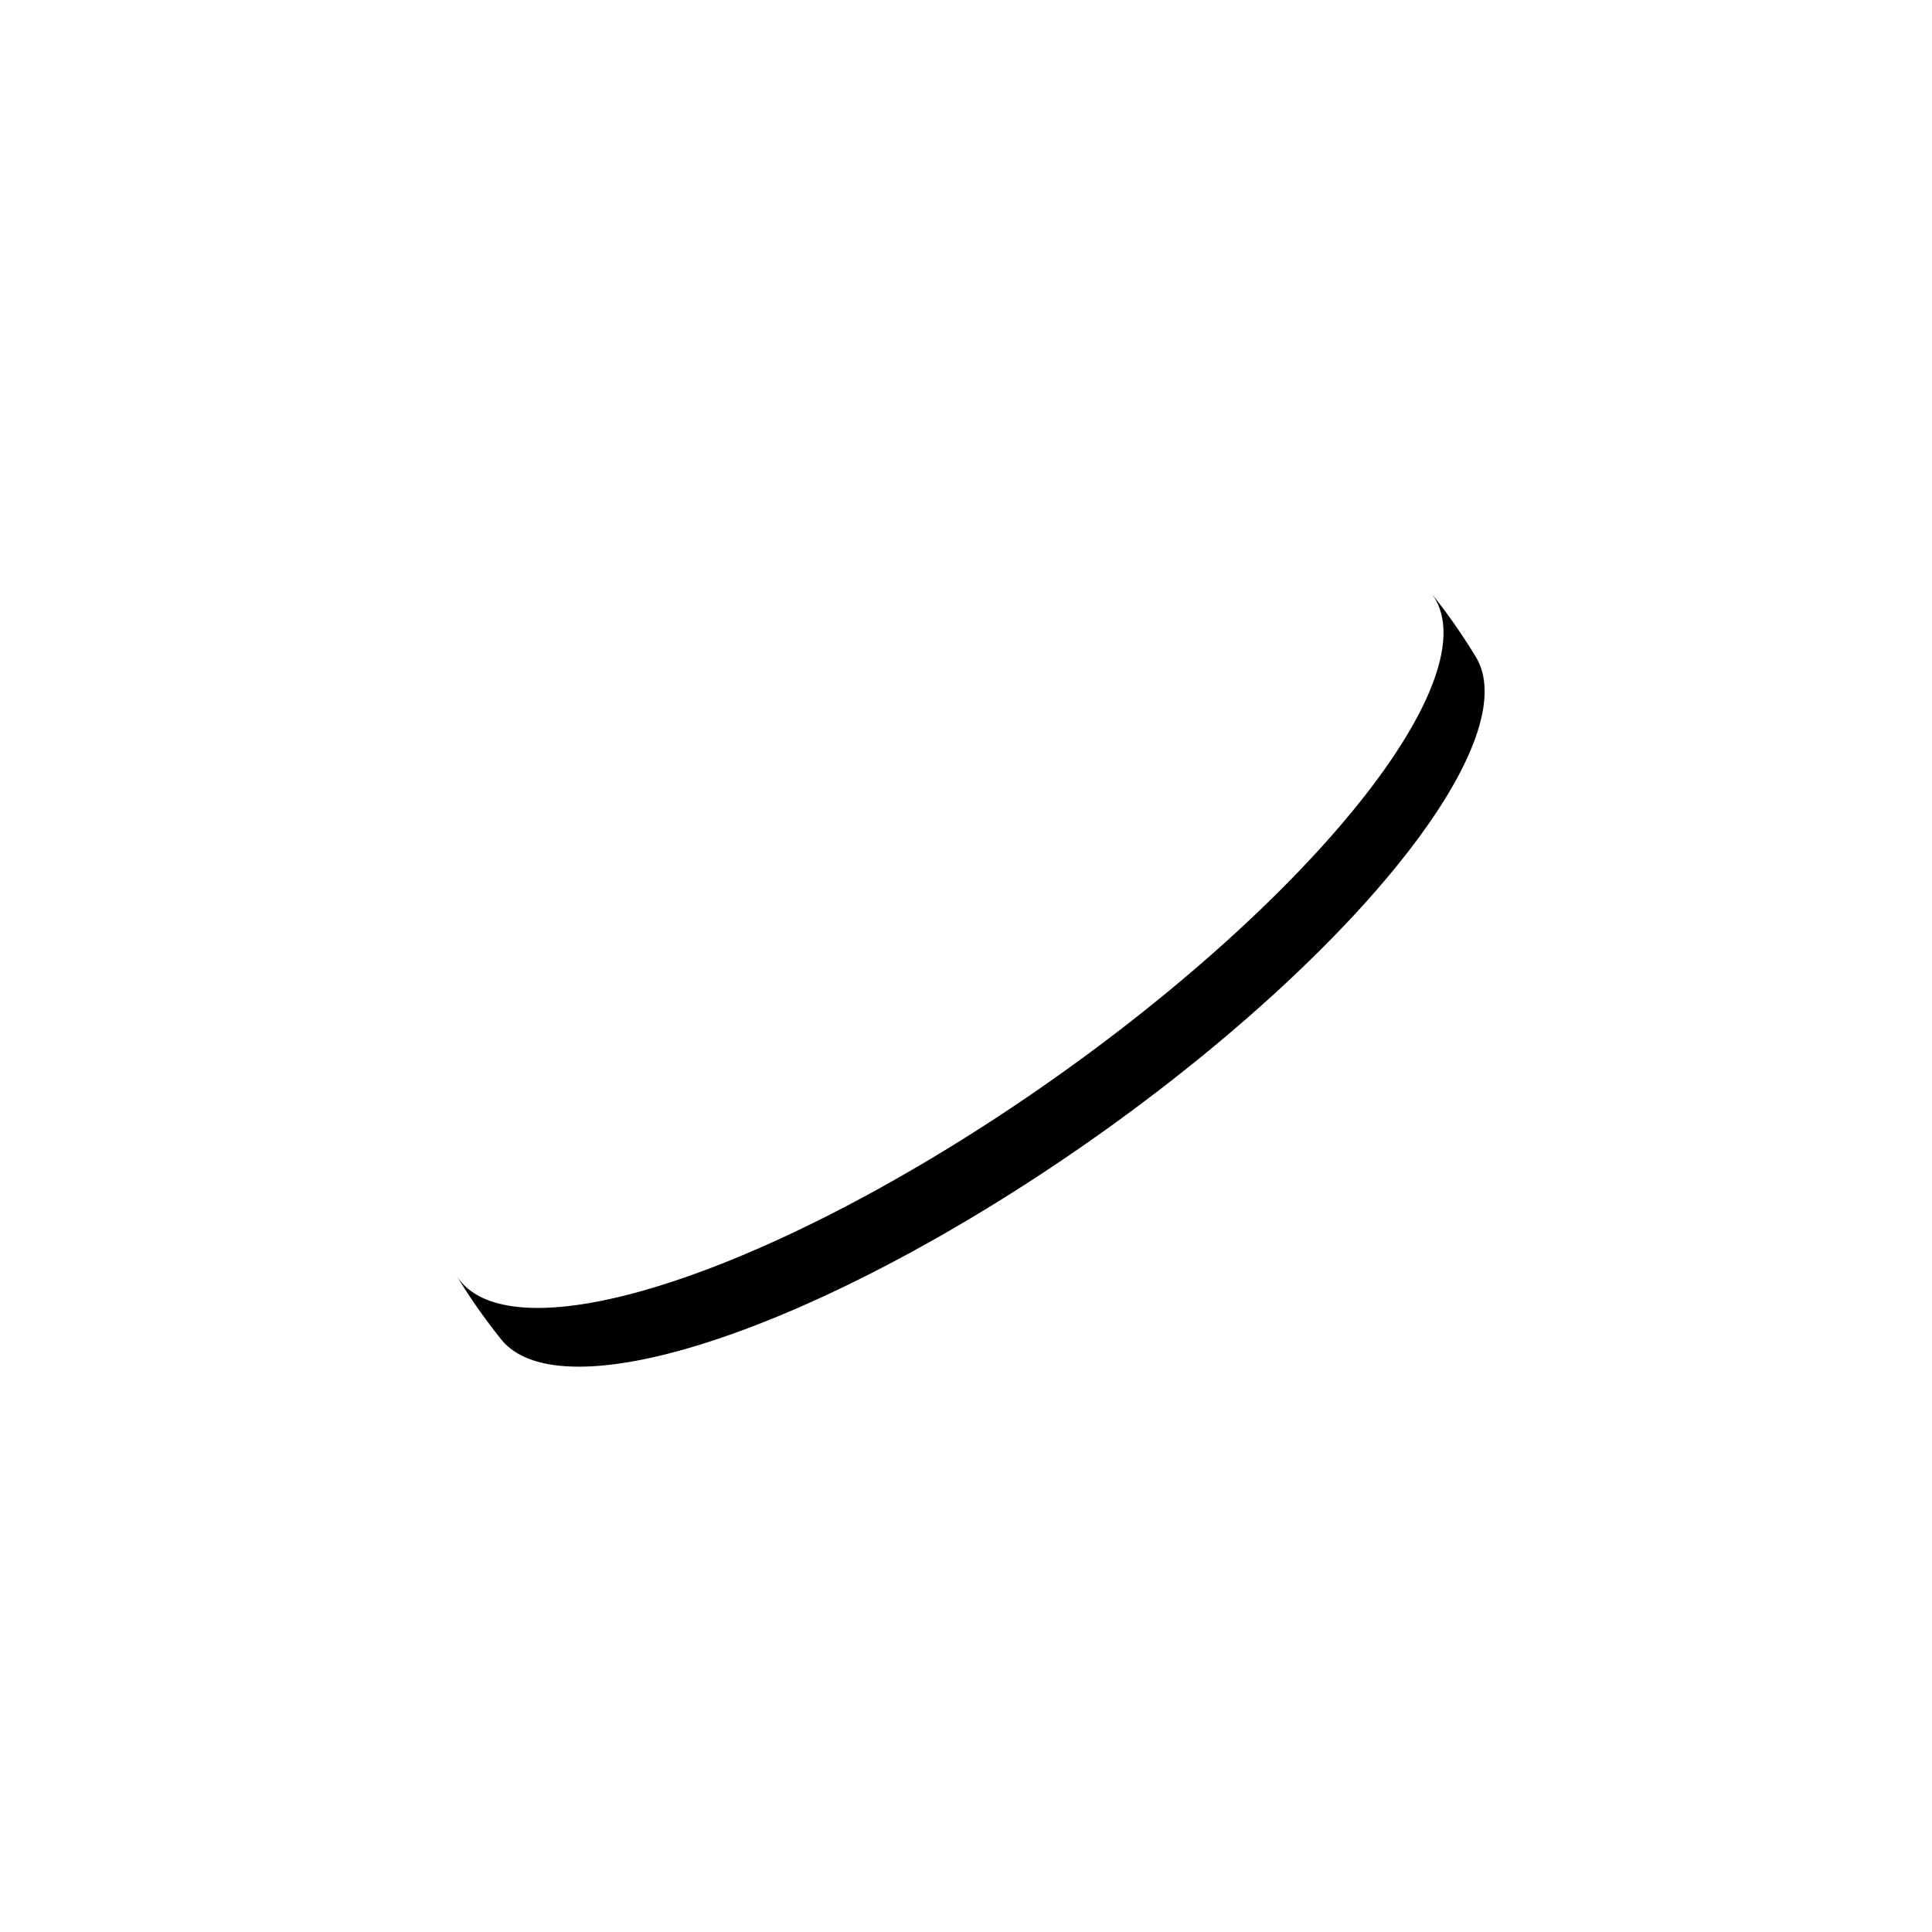
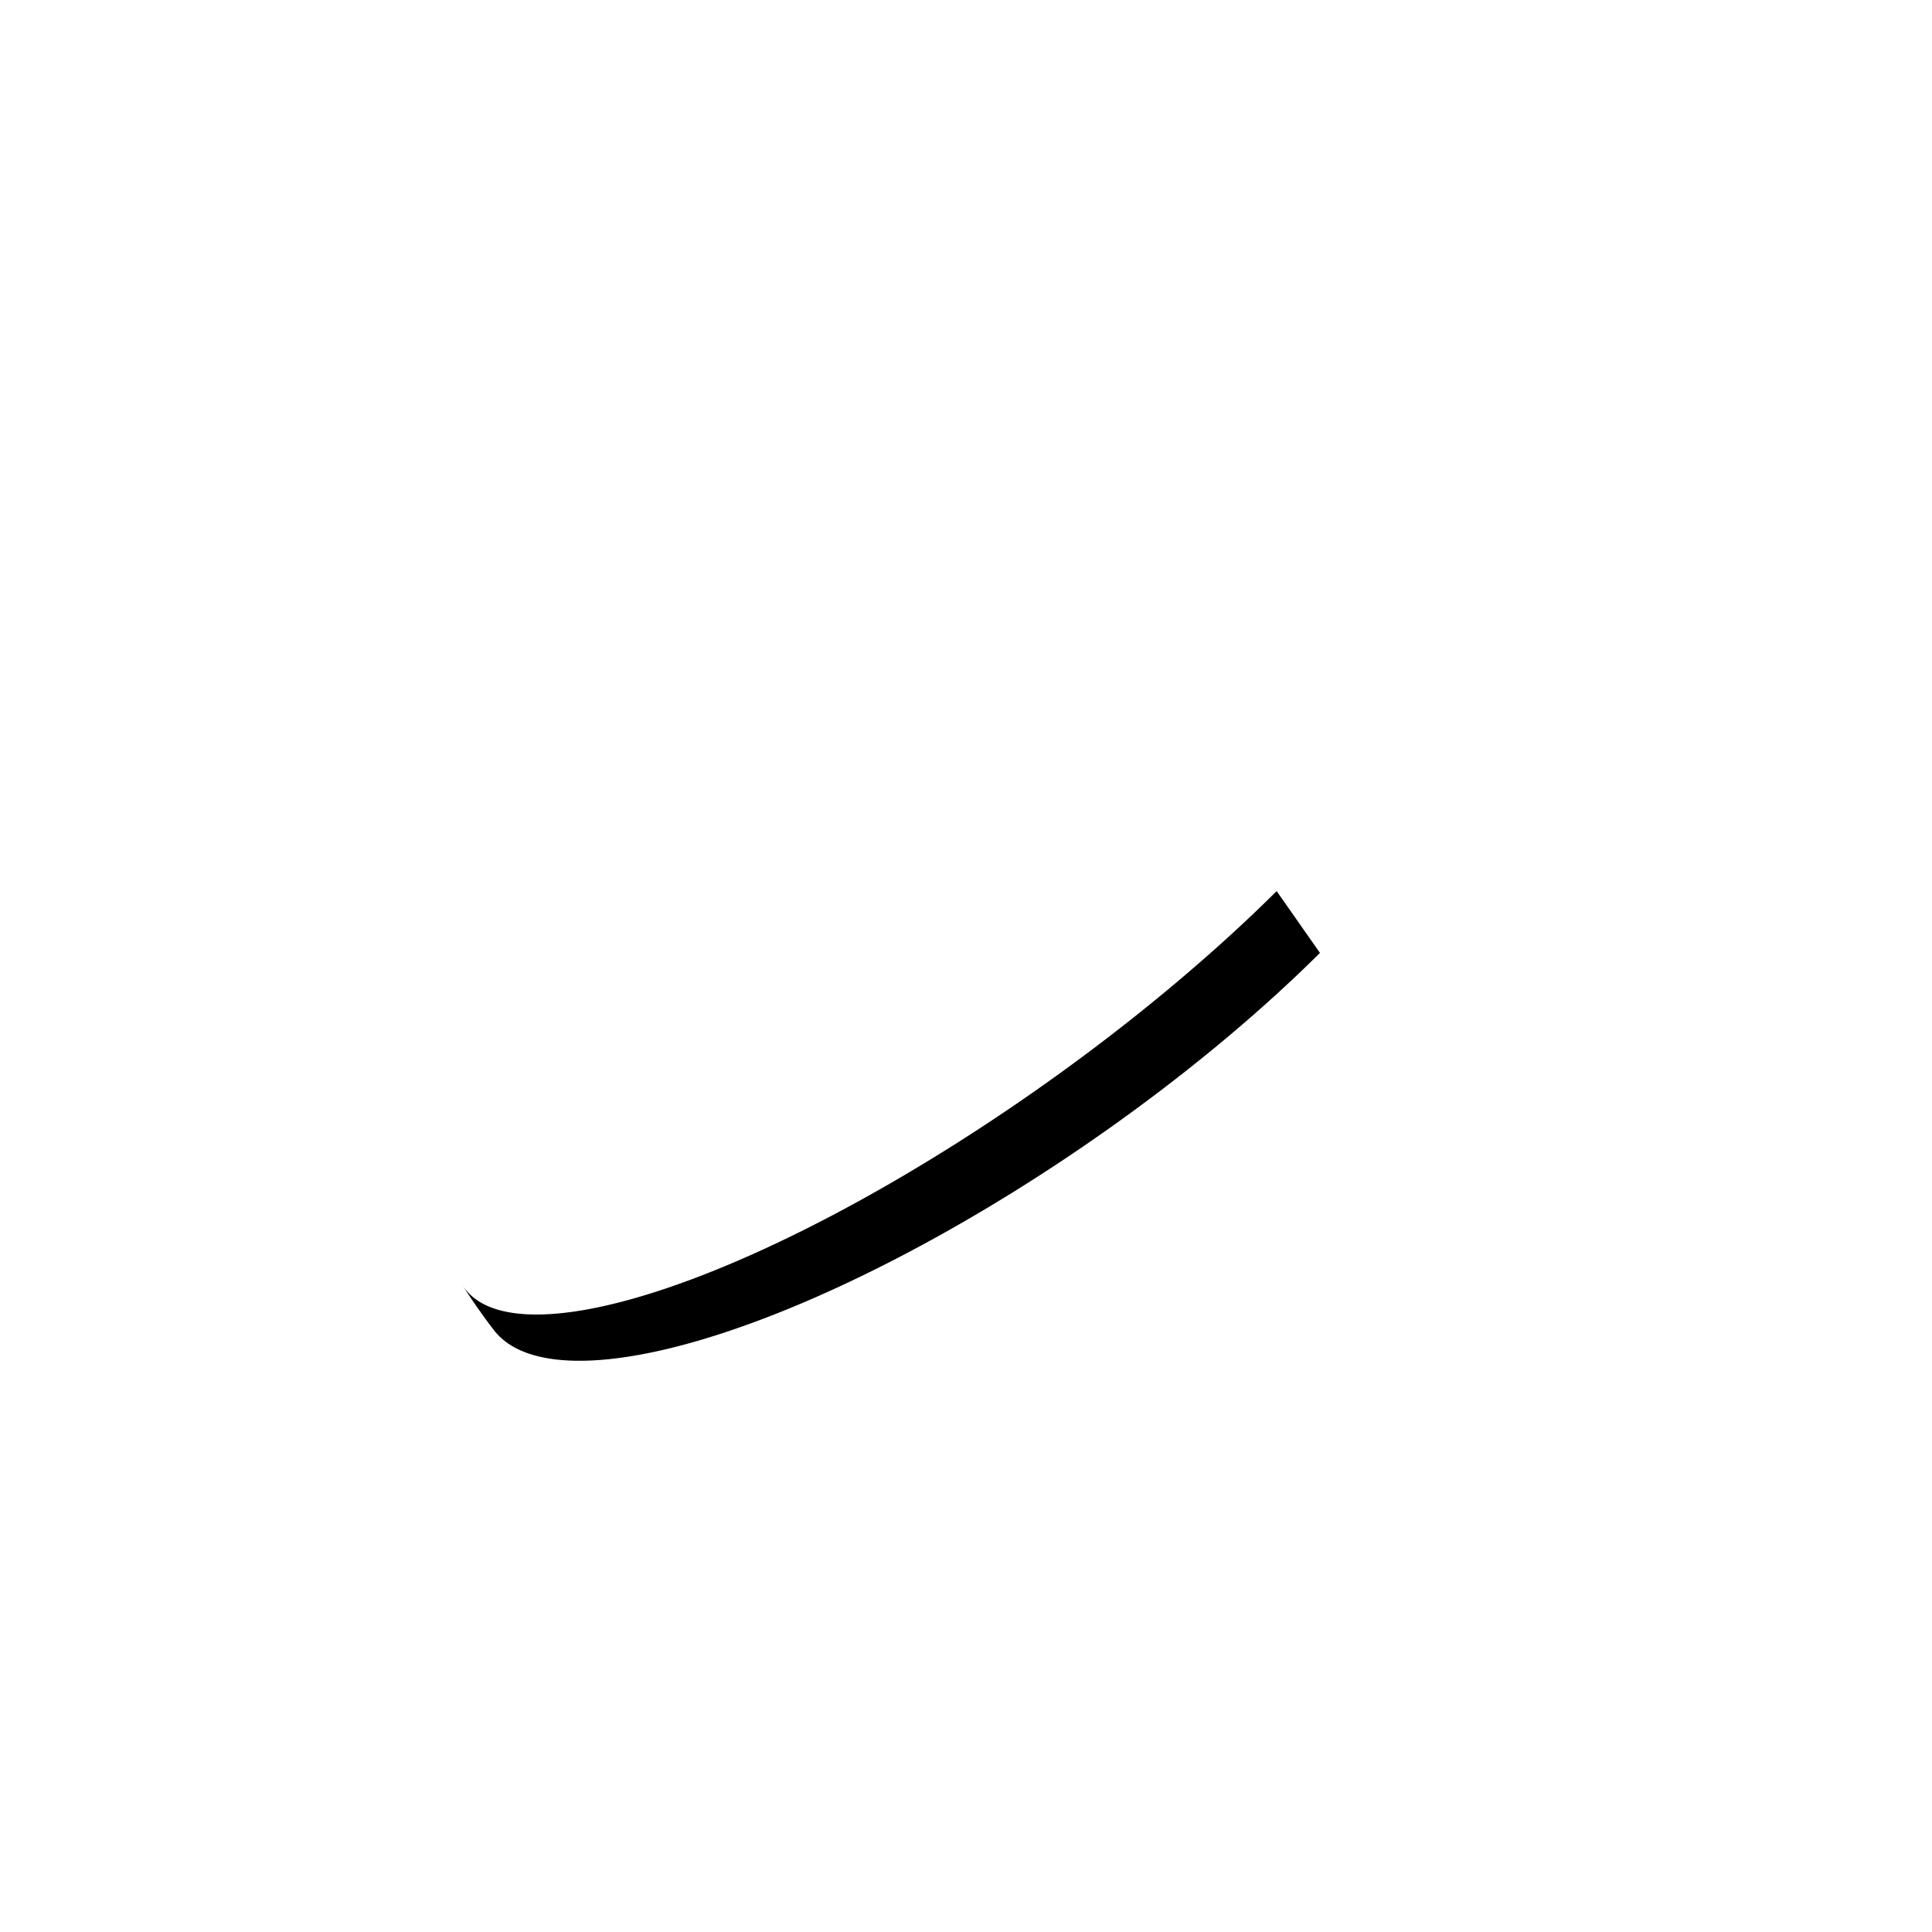
<svg xmlns="http://www.w3.org/2000/svg" width="1024" height="1024" viewBox="0 0 1024 1024">
-   <path fill="#000000" fill-rule="nonzero" d="M758.31 314.04L758.83 314.70L759.32 315.38L759.79 316.07L760.25 316.77L760.68 317.48L761.10 318.22L761.49 318.96L761.86 319.72L762.22 320.49L762.55 321.28L762.86 322.08L763.15 322.89L763.42 323.72L763.67 324.56L763.90 325.41L764.11 326.28L764.30 327.16L764.47 328.05L764.62 328.96L764.75 329.88L764.85 330.81L764.94 331.75L765.00 332.71L765.05 333.68L765.07 334.67L765.08 335.66L765.06 336.67L765.02 337.70L764.96 338.73L764.89 339.78L764.79 340.83L764.67 341.91L764.53 342.99L764.36 344.08L764.18 345.19L763.98 346.31L763.76 347.44L763.51 348.58L763.25 349.73L762.97 350.90L762.66 352.07L762.34 353.26L761.99 354.46L761.62 355.67L761.24 356.89L760.83 358.12L760.41 359.37L759.96 360.62L759.49 361.88L759.00 363.16L758.50 364.44L757.97 365.74L757.42 367.04L756.85 368.36L756.26 369.68L755.66 371.02L755.03 372.36L754.38 373.72L753.72 375.08L753.03 376.46L752.32 377.84L751.60 379.23L750.85 380.63L750.08 382.04L749.30 383.46L748.50 384.89L747.67 386.33L746.83 387.77L745.97 389.23L745.09 390.69L744.19 392.16L743.27 393.64L742.33 395.13L741.37 396.62L740.40 398.12L739.40 399.63L738.39 401.15L737.36 402.68L736.31 404.21L735.24 405.75L734.16 407.30L733.05 408.85L731.93 410.41L730.79 411.98L729.63 413.55L728.45 415.13L727.26 416.72L726.05 418.31L724.82 419.91L723.57 421.52L722.30 423.13L721.02 424.75L719.72 426.37L718.41 428.00L717.08 429.63L715.73 431.27L714.36 432.91L712.98 434.56L711.58 436.21L710.16 437.87L708.73 439.53L707.28 441.20L705.81 442.87L704.33 444.55L702.84 446.23L701.32 447.91L699.80 449.60L698.25 451.29L696.69 452.98L695.12 454.68L693.53 456.38L691.93 458.09L690.31 459.79L688.67 461.50L687.02 463.22L685.36 464.93L683.68 466.65L681.99 468.37L680.29 470.09L678.57 471.82L676.83 473.54L675.08 475.27L673.32 477.00L671.55 478.73L669.76 480.46L667.96 482.20L666.14 483.93L664.32 485.67L662.48 487.41L660.63 489.14L658.76 490.88L656.88 492.62L654.99 494.36L653.09 496.10L651.18 497.84L649.25 499.58L647.32 501.31L645.37 503.05L643.41 504.79L641.44 506.53L639.46 508.26L637.47 510.00L635.47 511.73L633.45 513.47L631.43 515.20L629.39 516.93L627.35 518.66L625.30 520.39L623.23 522.11L621.16 523.83L619.08 525.55L616.99 527.27L614.89 528.99L612.78 530.70L610.66 532.41L608.53 534.12L606.40 535.83L604.26 537.53L602.10 539.23L599.94 540.93L597.78 542.62L595.60 544.31L593.42 545.99L591.23 547.67L589.04 549.35L586.83 551.02L584.62 552.69L582.41 554.36L580.19 556.02L577.96 557.67L575.72 559.32L573.48 560.97L571.24 562.61L568.98 564.24L566.73 565.87L564.46 567.50L562.20 569.12L559.93 570.73L557.65 572.34L555.37 573.94L553.08 575.53L550.79 577.12L548.50 578.71L546.21 580.28L543.91 581.85L541.60 583.42L539.29 584.97L536.99 586.52L534.67 588.06L532.36 589.60L530.04 591.13L527.72 592.65L525.40 594.16L523.07 595.67L520.75 597.17L518.42 598.66L516.09 600.14L513.76 601.61L511.43 603.08L509.10 604.53L506.77 605.98L504.44 607.42L502.11 608.86L499.77 610.28L497.44 611.69L495.11 613.10L492.78 614.49L490.44 615.88L488.11 617.26L485.78 618.63L483.46 619.98L481.13 621.33L478.80 622.67L476.48 624.00L474.16 625.32L471.84 626.63L469.52 627.93L467.21 629.22L464.90 630.50L462.59 631.76L460.28 633.02L457.98 634.27L455.68 635.50L453.38 636.73L451.09 637.94L448.80 639.15L446.52 640.34L444.24 641.52L441.96 642.69L439.69 643.84L437.42 644.99L435.16 646.13L432.91 647.25L430.65 648.36L428.41 649.46L426.17 650.55L423.94 651.62L421.71 652.69L419.49 653.74L417.27 654.78L415.06 655.80L412.86 656.82L410.67 657.82L408.48 658.81L406.30 659.78L404.12 660.75L401.96 661.70L399.80 662.64L397.65 663.56L395.51 664.47L393.37 665.37L391.25 666.26L389.13 667.13L387.02 667.99L384.92 668.83L382.83 669.66L380.75 670.48L378.68 671.29L376.62 672.08L374.57 672.86L372.52 673.62L370.49 674.37L368.47 675.11L366.46 675.83L364.46 676.54L362.47 677.23L360.49 677.91L358.52 678.57L356.56 679.23L354.61 679.86L352.68 680.49L350.76 681.09L348.84 681.69L346.95 682.27L345.06 682.83L343.18 683.38L341.32 683.92L339.47 684.44L337.63 684.95L335.81 685.44L333.99 685.92L332.19 686.38L330.41 686.83L328.63 687.26L326.88 687.68L325.13 688.08L323.40 688.47L321.68 688.84L319.98 689.20L318.29 689.54L316.61 689.87L314.95 690.18L313.30 690.48L311.67 690.76L310.05 691.03L308.45 691.28L306.86 691.52L305.29 691.74L303.73 691.94L302.19 692.13L300.67 692.31L299.16 692.47L297.66 692.61L296.18 692.74L294.72 692.86L293.28 692.96L291.85 693.04L290.43 693.11L289.03 693.16L287.65 693.20L286.29 693.22L284.94 693.23L283.61 693.22L282.30 693.20L281.00 693.16L279.72 693.10L278.46 693.03L277.22 692.95L275.99 692.85L274.78 692.73L273.59 692.60L272.41 692.45L271.26 692.29L270.12 692.11L269.00 691.92L267.90 691.71L266.81 691.49L265.75 691.25L264.70 691.00L263.67 690.73L262.66 690.45L261.67 690.15L260.70 689.83L259.74 689.50L258.81 689.16L257.89 688.80L256.99 688.43L256.11 688.04L255.26 687.63L254.42 687.21L253.59 686.78L252.79 686.33L252.01 685.87L251.25 685.39L250.51 684.89L249.78 684.39L249.08 683.86L248.39 683.33L247.73 682.77L247.09 682.21L246.46 681.63L245.86 681.03L245.27 680.42L244.71 679.80L244.16 679.16L243.64 678.50L243.13 677.84L242.65 677.16L242.18 676.46L241.74 675.75L243.10 677.98L244.48 680.20L245.88 682.40L247.30 684.59L248.73 686.78L250.19 688.95L251.66 691.10L253.15 693.25L254.65 695.38L256.18 697.50L257.72 699.61L259.28 701.71L260.86 703.79L262.45 705.86L264.06 707.91L265.69 709.96L266.21 710.59L266.75 711.20L267.31 711.81L267.89 712.40L268.49 712.97L269.10 713.53L269.74 714.08L270.39 714.61L271.06 715.13L271.75 715.64L272.46 716.13L273.19 716.61L273.94 717.07L274.70 717.52L275.49 717.96L276.29 718.38L277.11 718.79L277.95 719.18L278.81 719.56L279.68 719.93L280.58 720.28L281.49 720.61L282.42 720.94L283.36 721.24L284.33 721.54L285.31 721.82L286.31 722.08L287.33 722.33L288.36 722.57L289.42 722.79L290.48 722.99L291.57 723.18L292.68 723.36L293.80 723.53L294.94 723.67L296.09 723.81L297.26 723.93L298.45 724.03L299.66 724.12L300.88 724.20L302.12 724.26L303.37 724.30L304.65 724.34L305.93 724.35L307.24 724.36L308.56 724.34L309.89 724.32L311.24 724.28L312.61 724.22L313.99 724.15L315.39 724.06L316.80 723.97L318.23 723.85L319.68 723.72L321.14 723.58L322.61 723.42L324.10 723.25L325.60 723.06L327.12 722.86L328.65 722.64L330.20 722.41L331.76 722.17L333.34 721.91L334.93 721.63L336.53 721.35L338.15 721.04L339.78 720.73L341.43 720.40L343.09 720.05L344.76 719.69L346.44 719.32L348.14 718.93L349.85 718.52L351.58 718.11L353.31 717.68L355.06 717.23L356.82 716.77L358.60 716.30L360.38 715.81L362.18 715.31L363.99 714.80L365.82 714.27L367.65 713.72L369.49 713.17L371.35 712.60L373.22 712.01L375.10 711.41L376.99 710.80L378.89 710.18L380.80 709.54L382.72 708.89L384.66 708.22L386.60 707.54L388.55 706.85L390.51 706.14L392.49 705.42L394.47 704.69L396.46 703.95L398.46 703.19L400.47 702.42L402.49 701.63L404.52 700.83L406.56 700.02L408.60 699.20L410.66 698.37L412.72 697.52L414.79 696.66L416.87 695.78L418.96 694.90L421.05 694.00L423.15 693.09L425.26 692.16L427.38 691.23L429.51 690.28L431.64 689.32L433.77 688.35L435.92 687.36L438.07 686.37L440.23 685.36L442.39 684.34L444.56 683.31L446.73 682.27L448.91 681.22L451.10 680.15L453.29 679.07L455.49 677.99L457.69 676.89L459.90 675.78L462.11 674.66L464.32 673.53L466.54 672.38L468.77 671.23L470.99 670.06L473.23 668.89L475.46 667.70L477.70 666.51L479.94 665.30L482.19 664.09L484.44 662.86L486.69 661.62L488.94 660.38L491.20 659.12L493.46 657.86L495.72 656.58L497.98 655.30L500.25 654.00L502.52 652.70L504.79 651.38L507.05 650.06L509.33 648.73L511.60 647.39L513.87 646.04L516.14 644.68L518.42 643.31L520.69 641.94L522.97 640.55L525.24 639.16L527.52 637.76L529.79 636.35L532.06 634.94L534.34 633.51L536.61 632.08L538.88 630.64L541.15 629.19L543.42 627.73L545.68 626.27L547.95 624.80L550.21 623.32L552.47 621.84L554.73 620.34L556.99 618.85L559.24 617.34L561.49 615.83L563.74 614.31L565.99 612.78L568.23 611.25L570.47 609.71L572.71 608.17L574.94 606.62L577.16 605.07L579.39 603.50L581.61 601.94L583.82 600.36L586.03 598.79L588.24 597.20L590.44 595.61L592.64 594.02L594.83 592.42L597.01 590.82L599.20 589.21L601.37 587.60L603.54 585.98L605.70 584.36L607.86 582.73L610.01 581.10L612.15 579.47L614.29 577.83L616.42 576.19L618.54 574.55L620.66 572.90L622.77 571.25L624.87 569.59L626.96 567.93L629.05 566.27L631.13 564.61L633.20 562.94L635.26 561.27L637.32 559.60L639.36 557.93L641.40 556.25L643.43 554.57L645.45 552.89L647.46 551.21L649.46 549.53L651.45 547.84L653.43 546.15L655.40 544.46L657.36 542.77L659.32 541.08L661.26 539.39L663.19 537.70L665.11 536.00L667.02 534.31L668.92 532.61L670.81 530.92L672.69 529.22L674.56 527.53L676.41 525.83L678.26 524.14L680.09 522.44L681.91 520.75L683.72 519.05L685.52 517.36L687.31 515.67L689.08 513.97L690.84 512.28L692.59 510.59L694.32 508.90L696.05 507.22L697.76 505.53L699.46 503.85L701.14 502.16L702.81 500.48L704.47 498.81L706.11 497.13L707.74 495.46L709.36 493.78L710.96 492.11L712.55 490.45L714.13 488.78L715.69 487.12L717.23 485.47L718.77 483.81L720.28 482.16L721.79 480.51L723.28 478.87L724.75 477.23L726.21 475.59L727.65 473.95L729.08 472.32L730.49 470.70L731.89 469.08L733.27 467.46L734.64 465.85L735.99 464.24L737.32 462.64L738.64 461.04L739.94 459.45L741.23 457.86L742.50 456.28L743.75 454.70L744.99 453.13L746.21 451.56L747.42 450.00L748.60 448.44L749.77 446.89L750.93 445.35L752.07 443.81L753.19 442.28L754.29 440.75L755.38 439.24L756.45 437.72L757.50 436.22L758.53 434.72L759.55 433.23L760.55 431.74L761.53 430.27L762.49 428.80L763.44 427.33L764.36 425.88L765.27 424.43L766.17 422.99L767.04 421.56L767.90 420.13L768.73 418.72L769.55 417.31L770.36 415.91L771.14 414.52L771.90 413.13L772.65 411.76L773.38 410.39L774.08 409.03L774.77 407.68L775.45 406.34L776.10 405.01L776.73 403.69L777.35 402.38L777.94 401.07L778.52 399.78L779.08 398.49L779.62 397.22L780.14 395.95L780.64 394.70L781.12 393.45L781.58 392.22L782.03 390.99L782.45 389.77L782.86 388.57L783.24 387.37L783.61 386.19L783.95 385.01L784.28 383.85L784.59 382.70L784.88 381.55L785.15 380.42L785.40 379.30L785.63 378.19L785.84 377.09L786.03 376.01L786.20 374.93L786.36 373.87L786.49 372.81L786.60 371.77L786.69 370.74L786.77 369.72L786.82 368.72L786.86 367.72L786.87 366.74L786.87 365.77L786.84 364.81L786.80 363.86L786.74 362.93L786.65 362.00L786.55 361.09L786.43 360.19L786.29 359.31L786.13 358.44L785.95 357.57L785.75 356.73L785.53 355.89L785.29 355.07L785.03 354.26L784.75 353.46L784.45 352.68L784.14 351.91L783.80 351.15L783.45 350.40L783.07 349.67L782.68 348.95L782.26 348.25L780.90 346.02L779.52 343.80L778.12 341.60L776.70 339.41L775.27 337.22L773.81 335.05L772.34 332.90L770.85 330.75L769.35 328.62L767.82 326.50L766.28 324.39L764.72 322.29L763.14 320.21L761.55 318.14L759.94 316.09Z" />
+   <path fill="#000000" fill-rule="nonzero" d="M261.81 705.03L262.16 705.48L262.57 705.98L262.99 706.47L263.42 706.96L263.87 707.44L264.32 707.90L264.79 708.37L265.26 708.82L265.75 709.27L266.25 709.70L266.76 710.14L267.28 710.56L267.81 710.97L268.35 711.38L268.90 711.78L269.46 712.17L270.04 712.55L270.62 712.92L271.22 713.29L271.82 713.65L272.44 714.00L273.07 714.34L273.71 714.67L274.36 715.00L275.01 715.32L275.68 715.63L276.36 715.93L277.06 716.22L277.76 716.50L278.47 716.78L279.19 717.05L279.92 717.31L280.66 717.56L281.42 717.80L282.18 718.04L282.95 718.27L283.74 718.48L284.53 718.69L285.33 718.90L286.15 719.09L286.97 719.28L287.81 719.45L288.65 719.62L289.50 719.78L290.37 719.93L291.24 720.08L292.13 720.21L293.02 720.34L293.92 720.46L294.83 720.57L295.76 720.67L296.69 720.76L297.63 720.85L298.58 720.92L299.54 720.99L300.51 721.05L301.49 721.10L302.48 721.15L303.48 721.18L304.49 721.21L305.50 721.22L306.53 721.23L307.57 721.23L308.61 721.22L309.66 721.21L310.73 721.18L311.80 721.15L312.88 721.11L313.97 721.06L315.07 721.00L316.17 720.93L317.29 720.86L318.41 720.78L319.55 720.68L320.69 720.58L321.84 720.48L323.00 720.36L324.17 720.23L325.34 720.10L326.53 719.96L327.72 719.81L328.92 719.65L330.13 719.48L331.35 719.30L332.57 719.12L333.80 718.93L335.05 718.73L336.29 718.52L337.55 718.30L338.82 718.08L340.09 717.84L341.37 717.60L342.66 717.35L343.95 717.09L345.26 716.82L346.57 716.55L347.89 716.27L349.21 715.97L350.55 715.68L351.89 715.37L353.23 715.05L354.59 714.73L355.95 714.40L357.32 714.05L358.70 713.71L360.08 713.35L361.47 712.98L362.87 712.61L364.27 712.23L365.68 711.84L367.10 711.45L368.52 711.04L369.95 710.63L371.38 710.21L372.83 709.78L374.28 709.34L375.73 708.90L377.19 708.44L378.66 707.98L380.13 707.52L381.61 707.04L383.10 706.56L384.59 706.07L386.09 705.57L387.59 705.06L389.10 704.54L390.61 704.02L392.13 703.49L393.66 702.95L395.19 702.41L396.73 701.86L398.27 701.29L399.81 700.73L401.37 700.15L402.92 699.57L404.49 698.98L406.05 698.38L407.62 697.77L409.20 697.16L410.78 696.54L412.37 695.91L413.96 695.28L415.56 694.63L417.16 693.98L418.76 693.33L420.37 692.66L421.98 691.99L423.60 691.31L425.22 690.63L426.85 689.94L428.48 689.24L430.11 688.53L431.75 687.82L433.39 687.10L435.03 686.37L436.68 685.63L438.33 684.89L439.99 684.14L441.65 683.39L443.31 682.63L444.98 681.86L446.64 681.08L448.32 680.30L449.99 679.51L451.67 678.72L453.35 677.91L455.03 677.10L456.72 676.29L458.41 675.47L460.10 674.64L461.80 673.81L463.50 672.96L465.20 672.12L466.90 671.26L468.60 670.40L470.31 669.54L472.02 668.67L473.73 667.79L475.44 666.90L477.16 666.01L478.87 665.12L480.59 664.21L482.31 663.31L484.03 662.39L485.76 661.47L487.48 660.54L489.21 659.61L490.94 658.68L492.66 657.73L494.39 656.78L496.13 655.83L497.86 654.87L499.59 653.90L501.33 652.93L503.06 651.95L504.80 650.97L506.53 649.98L508.27 648.99L510.01 647.99L511.75 646.99L513.48 645.98L515.22 644.96L516.96 643.94L518.70 642.92L520.44 641.89L522.18 640.86L523.92 639.82L525.66 638.77L527.39 637.72L529.13 636.67L530.87 635.61L532.61 634.55L534.35 633.48L536.08 632.41L537.82 631.33L539.55 630.25L541.29 629.16L543.02 628.07L544.75 626.97L546.48 625.87L548.21 624.77L549.94 623.66L551.67 622.55L553.40 621.43L555.12 620.31L556.85 619.19L558.57 618.06L560.29 616.92L562.01 615.79L563.72 614.65L565.44 613.50L567.15 612.35L568.86 611.20L570.57 610.04L572.28 608.88L573.99 607.72L575.69 606.55L577.39 605.38L579.09 604.21L580.78 603.03L582.47 601.85L584.16 600.67L585.85 599.48L587.54 598.29L589.22 597.10L590.90 595.90L592.57 594.70L594.24 593.50L595.91 592.29L597.58 591.09L599.24 589.88L600.90 588.66L602.56 587.44L604.21 586.23L605.86 585.00L607.51 583.78L609.15 582.55L610.79 581.32L612.42 580.09L614.05 578.86L615.68 577.62L617.30 576.38L618.92 575.14L620.53 573.90L622.14 572.65L623.74 571.40L625.34 570.15L626.94 568.90L628.53 567.65L630.12 566.39L631.70 565.14L633.28 563.88L634.85 562.62L636.42 561.36L637.98 560.09L639.54 558.83L641.09 557.56L642.64 556.30L644.18 555.03L645.72 553.76L647.25 552.48L648.78 551.21L650.30 549.94L651.82 548.66L653.33 547.39L654.83 546.11L656.33 544.83L657.82 543.55L659.31 542.27L660.79 540.99L662.26 539.71L663.73 538.43L665.20 537.15L666.65 535.86L668.10 534.58L669.55 533.30L670.98 532.01L672.42 530.73L673.84 529.44L675.26 528.16L676.67 526.87L678.08 525.59L679.47 524.30L680.87 523.02L682.25 521.73L683.63 520.45L685.00 519.17L686.36 517.88L687.72 516.60L689.07 515.31L690.41 514.03L691.74 512.75L693.07 511.46L694.39 510.18L695.71 508.90L697.01 507.62L698.31 506.34L699.60 505.06L676.66 472.30L675.37 473.57L674.07 474.85L672.76 476.14L671.45 477.42L670.13 478.70L668.81 479.99L667.47 481.27L666.13 482.56L664.78 483.84L663.43 485.13L662.07 486.42L660.70 487.71L659.33 489.00L657.94 490.28L656.56 491.57L655.16 492.86L653.76 494.15L652.35 495.44L650.94 496.74L649.52 498.03L648.09 499.32L646.66 500.61L645.22 501.90L643.77 503.19L642.32 504.48L640.87 505.77L639.40 507.06L637.93 508.35L636.46 509.64L634.98 510.93L633.49 512.22L632.00 513.50L630.50 514.79L629.00 516.08L627.49 517.36L625.98 518.65L624.46 519.93L622.94 521.22L621.41 522.50L619.88 523.78L618.34 525.06L616.79 526.34L615.24 527.62L613.69 528.89L612.13 530.17L610.57 531.44L609.00 532.72L607.43 533.99L605.85 535.26L604.27 536.53L602.69 537.80L601.10 539.06L599.50 540.32L597.91 541.59L596.30 542.85L594.70 544.10L593.09 545.36L591.47 546.61L589.86 547.87L588.24 549.12L586.61 550.37L584.98 551.61L583.35 552.86L581.71 554.10L580.08 555.34L578.43 556.57L576.79 557.81L575.14 559.04L573.49 560.27L571.83 561.49L570.18 562.72L568.52 563.94L566.85 565.16L565.19 566.37L563.52 567.59L561.85 568.80L560.17 570.00L558.50 571.21L556.82 572.41L555.14 573.61L553.45 574.80L551.77 575.99L550.08 577.18L548.39 578.36L546.70 579.55L545.01 580.72L543.31 581.90L541.61 583.07L539.92 584.24L538.22 585.40L536.51 586.56L534.81 587.72L533.11 588.87L531.40 590.02L529.69 591.16L527.99 592.30L526.28 593.44L524.57 594.57L522.86 595.70L521.14 596.83L519.43 597.95L517.72 599.06L516.00 600.18L514.29 601.28L512.57 602.39L510.86 603.49L509.14 604.58L507.43 605.67L505.71 606.76L503.99 607.84L502.28 608.91L500.56 609.98L498.84 611.05L497.13 612.11L495.41 613.17L493.70 614.22L491.98 615.27L490.27 616.31L488.55 617.35L486.84 618.38L485.13 619.41L483.41 620.43L481.70 621.45L479.99 622.46L478.28 623.47L476.57 624.47L474.87 625.47L473.16 626.46L471.45 627.44L469.75 628.42L468.05 629.39L466.35 630.36L464.65 631.33L462.95 632.28L461.26 633.24L459.56 634.18L457.87 635.12L456.18 636.06L454.49 636.98L452.81 637.91L451.12 638.82L449.44 639.73L447.76 640.64L446.08 641.54L444.41 642.43L442.74 643.32L441.07 644.20L439.40 645.07L437.73 645.94L436.07 646.80L434.41 647.66L432.76 648.50L431.11 649.35L429.46 650.18L427.81 651.01L426.17 651.84L424.53 652.65L422.89 653.46L421.26 654.27L419.63 655.06L418.00 655.85L416.38 656.64L414.76 657.41L413.14 658.18L411.53 658.95L409.92 659.70L408.32 660.45L406.72 661.20L405.13 661.93L403.53 662.66L401.95 663.38L400.37 664.10L398.79 664.80L397.21 665.50L395.64 666.20L394.08 666.88L392.52 667.56L390.96 668.24L389.41 668.90L387.87 669.56L386.33 670.21L384.79 670.85L383.26 671.49L381.74 672.12L380.22 672.74L378.70 673.35L377.19 673.96L375.69 674.55L374.19 675.14L372.69 675.73L371.21 676.30L369.72 676.87L368.25 677.43L366.78 677.99L365.31 678.53L363.85 679.07L362.40 679.60L360.95 680.12L359.51 680.64L358.08 681.14L356.65 681.64L355.22 682.13L353.81 682.62L352.40 683.09L351.00 683.56L349.60 684.02L348.21 684.47L346.82 684.92L345.45 685.35L344.08 685.78L342.71 686.20L341.36 686.61L340.01 687.02L338.66 687.41L337.33 687.80L336.00 688.18L334.68 688.55L333.37 688.92L332.06 689.27L330.76 689.62L329.47 689.96L328.18 690.29L326.90 690.61L325.63 690.93L324.37 691.23L323.12 691.53L321.87 691.82L320.63 692.10L319.40 692.38L318.18 692.64L316.96 692.90L315.75 693.15L314.55 693.39L313.36 693.62L312.18 693.85L311.00 694.06L309.84 694.27L308.68 694.47L307.53 694.66L306.39 694.84L305.25 695.01L304.13 695.18L303.01 695.34L301.90 695.48L300.80 695.62L299.71 695.76L298.63 695.88L297.56 695.99L296.49 696.10L295.44 696.20L294.39 696.29L293.35 696.37L292.32 696.44L291.30 696.51L290.29 696.56L289.29 696.61L288.30 696.65L287.31 696.68L286.34 696.70L285.37 696.71L284.42 696.72L283.47 696.72L282.54 696.70L281.61 696.68L280.69 696.65L279.78 696.62L278.88 696.57L277.99 696.52L277.11 696.45L276.24 696.38L275.38 696.30L274.53 696.22L273.69 696.12L272.86 696.02L272.04 695.90L271.23 695.78L270.43 695.65L269.64 695.51L268.86 695.36L268.09 695.21L267.32 695.05L266.57 694.87L265.83 694.69L265.10 694.50L264.38 694.31L263.67 694.10L262.97 693.89L262.28 693.67L261.60 693.43L260.93 693.20L260.27 692.95L259.63 692.69L258.99 692.43L258.36 692.16L257.74 691.88L257.14 691.59L256.54 691.29L255.96 690.99L255.38 690.67L254.82 690.35L254.26 690.02L253.72 689.68L253.19 689.34L252.67 688.98L252.16 688.62L251.66 688.25L251.17 687.87L250.69 687.49L250.22 687.09L249.77 686.69L249.32 686.28L248.88 685.86L248.46 685.43L248.05 685.00L247.65 684.55L247.25 684.10L246.87 683.64L246.50 683.18L246.15 682.70L245.80 682.22L245.46 681.73L245.14 681.23L245.10 681.18L247.73 685.26L250.43 689.30L253.18 693.30L256.00 697.25L258.87 701.17Z" />
</svg>
